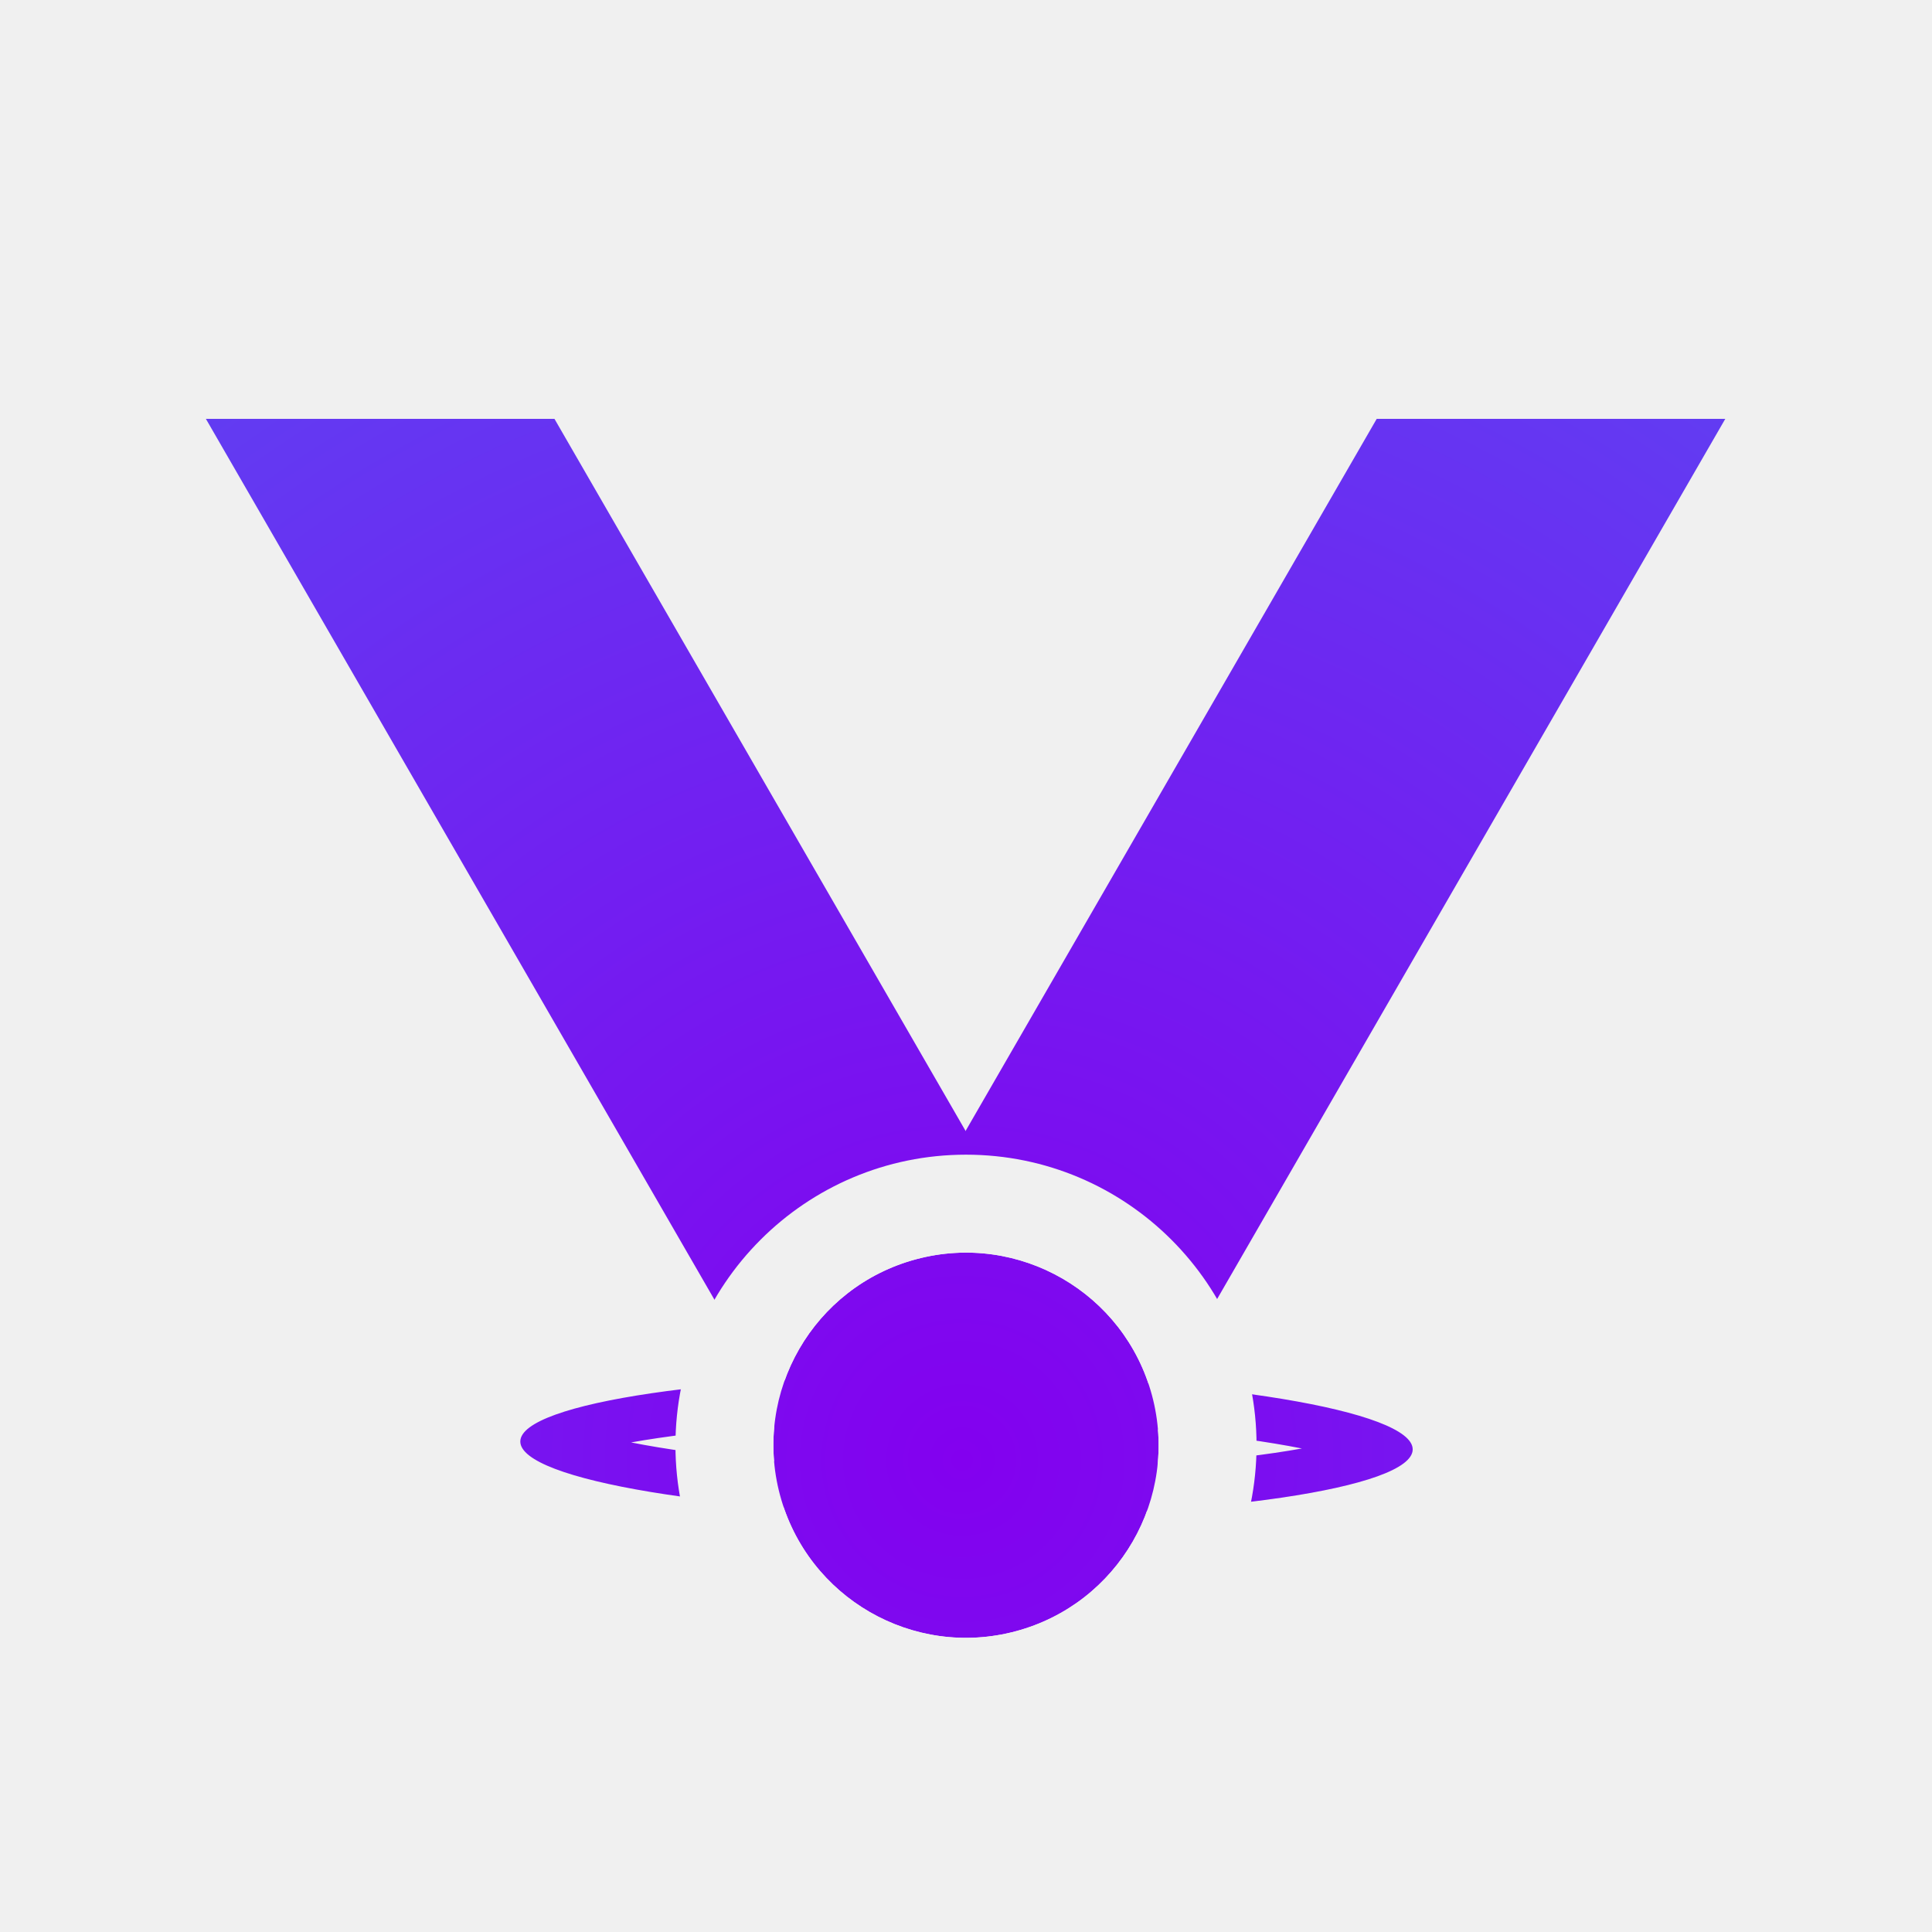
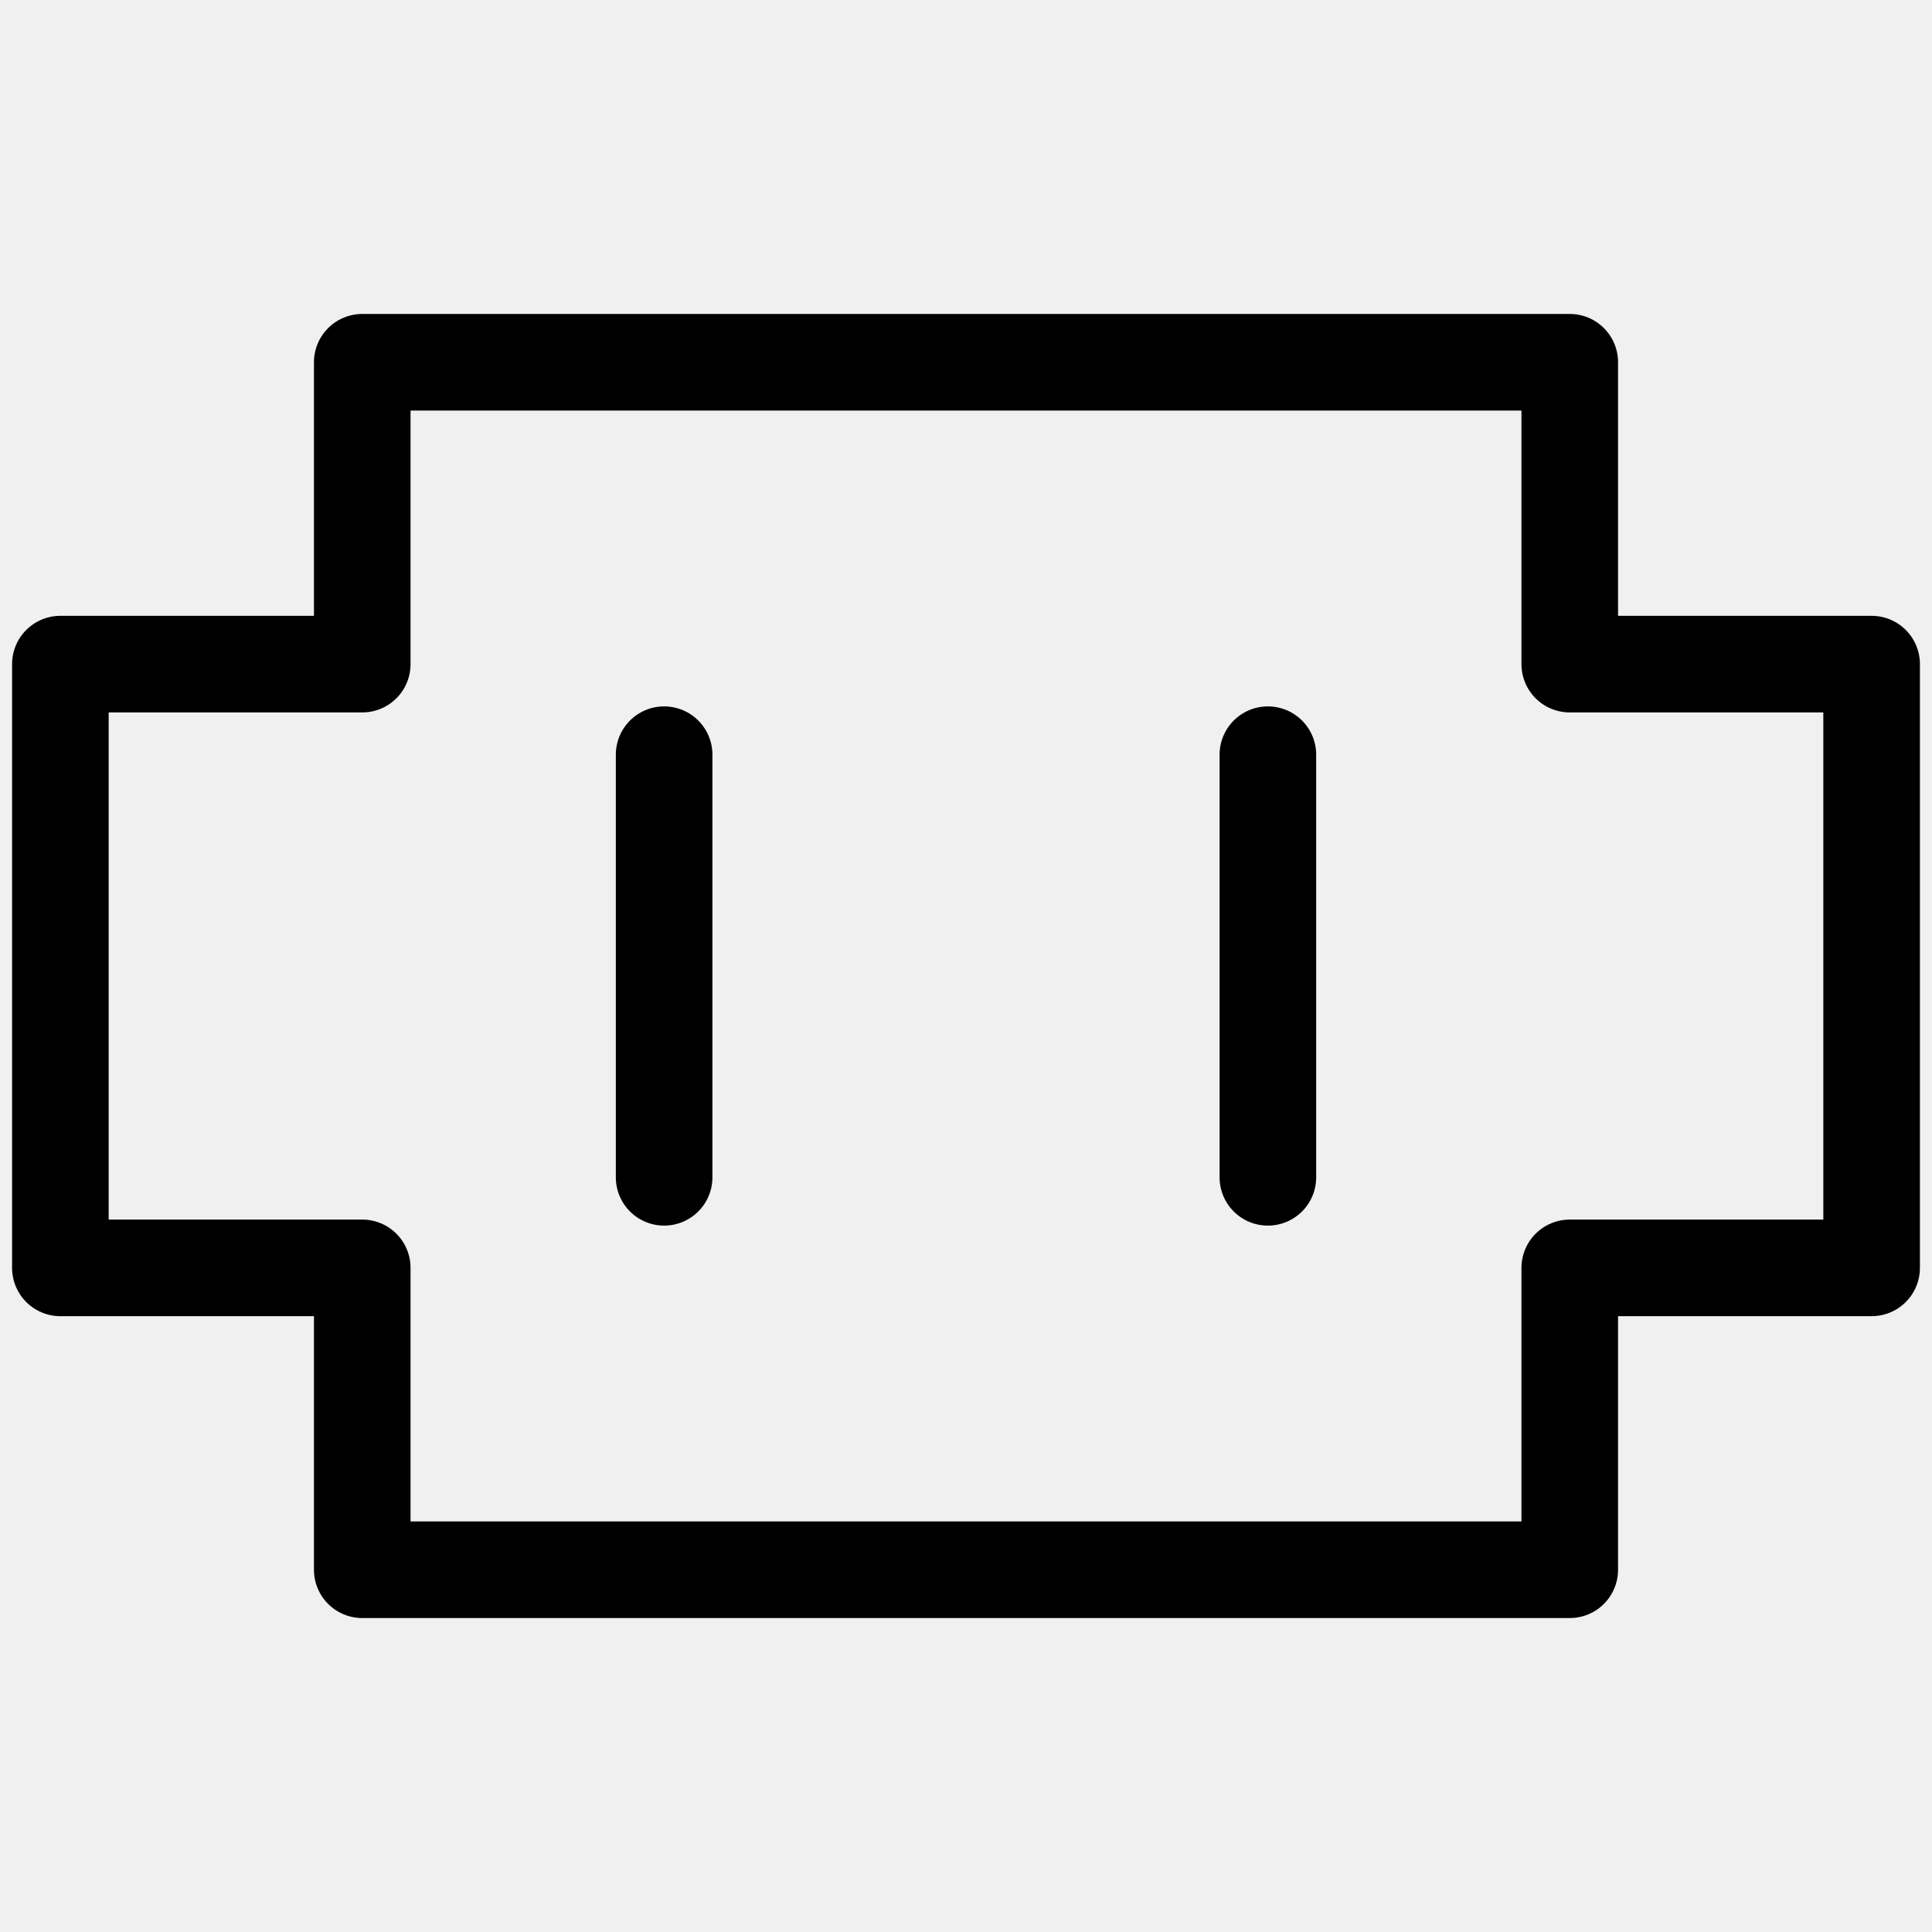
- <svg xmlns="http://www.w3.org/2000/svg" width="1024" height="1024" viewBox="0 0 1024 1024" fill="none">
-   <mask id="mask0_757_102259" style="mask-type:alpha" maskUnits="userSpaceOnUse" x="97" y="222" width="830" height="647">
-     <path fill-rule="evenodd" clip-rule="evenodd" d="M729.48 756.469C729.478 756.471 729.475 756.473 729.472 756.475C729.606 756.361 729.625 756.36 729.48 756.469ZM690.046 767.723C685.618 766.845 680.868 765.982 675.803 765.143C634.63 758.32 576.843 753.701 512.383 753.12C447.923 752.538 390.063 756.114 348.774 762.193C343.694 762.941 338.929 763.717 334.486 764.515C338.914 765.394 343.664 766.256 348.729 767.095C389.902 773.918 447.689 778.537 512.149 779.119C576.609 779.7 634.469 776.124 675.758 770.045C680.838 769.298 685.603 768.521 690.046 767.723ZM295.261 752.552C295.118 752.441 295.137 752.442 295.269 752.558C295.266 752.556 295.264 752.554 295.261 752.552ZM295.052 775.769C295.054 775.768 295.057 775.766 295.06 775.764C294.926 775.877 294.907 775.878 295.052 775.769ZM729.263 779.68C729.266 779.682 729.268 779.684 729.271 779.686C729.413 779.798 729.395 779.796 729.263 779.68ZM511.932 803.118C642.542 804.296 748.572 788.686 748.756 768.252C748.941 747.819 643.21 730.299 512.6 729.121C381.99 727.942 275.96 743.552 275.776 763.986C275.591 784.42 381.322 801.939 511.932 803.118Z" fill="url(#paint0_linear_757_102259)" />
-     <path fill-rule="evenodd" clip-rule="evenodd" d="M729.48 756.469C729.478 756.471 729.475 756.473 729.472 756.475C729.606 756.361 729.625 756.36 729.48 756.469ZM690.046 767.723C685.618 766.845 680.868 765.982 675.803 765.143C634.63 758.32 576.843 753.701 512.383 753.12C447.923 752.538 390.063 756.114 348.774 762.193C343.694 762.941 338.929 763.717 334.486 764.515C338.914 765.394 343.664 766.256 348.729 767.095C389.902 773.918 447.689 778.537 512.149 779.119C576.609 779.7 634.469 776.124 675.758 770.045C680.838 769.298 685.603 768.521 690.046 767.723ZM295.261 752.552C295.118 752.441 295.137 752.442 295.269 752.558C295.266 752.556 295.264 752.554 295.261 752.552ZM295.052 775.769C295.054 775.768 295.057 775.766 295.06 775.764C294.926 775.877 294.907 775.878 295.052 775.769ZM729.263 779.68C729.266 779.682 729.268 779.684 729.271 779.686C729.413 779.798 729.395 779.796 729.263 779.68ZM511.932 803.118C642.542 804.296 748.572 788.686 748.756 768.252C748.941 747.819 643.21 730.299 512.6 729.121C381.99 727.942 275.96 743.552 275.776 763.986C275.591 784.42 381.322 801.939 511.932 803.118Z" fill="url(#paint1_linear_757_102259)" />
-     <mask id="mask1_757_102259" style="mask-type:alpha" maskUnits="userSpaceOnUse" x="97" y="121" width="830" height="748">
-       <g style="mix-blend-mode:darken">
-         <ellipse cx="512" cy="766" rx="102.062" ry="102.062" transform="rotate(-15 512 766)" fill="#9038FF" />
-       </g>
-       <rect x="-0.183" y="-0.683" width="579" height="159" transform="matrix(0.5 -0.866025 -0.866025 -0.5 635.881 702.112)" fill="#D9D9D9" stroke="black" stroke-linejoin="round" />
-       <rect x="387.183" y="702.612" width="579" height="159" transform="rotate(-120 387.183 702.612)" fill="#D9D9D9" stroke="black" stroke-linejoin="round" />
-     </mask>
-     <g mask="url(#mask1_757_102259)">
-       <rect x="-15" y="222" width="1071" height="979" fill="#D9D9D9" />
-     </g>
-   </mask>
-   <g mask="url(#mask0_757_102259)">
-     <path fill-rule="evenodd" clip-rule="evenodd" d="M1024 0H0V1024H1024V0ZM666 766C666 851.052 597.052 920 512 920C426.948 920 358 851.052 358 766C358 680.949 426.948 612 512 612C597.052 612 666 680.949 666 766ZM610.584 739.585C625.173 794.031 592.862 849.996 538.416 864.585C483.969 879.174 428.005 846.863 413.416 792.416C398.827 737.969 431.138 682.005 485.584 667.416C540.031 652.827 595.995 685.138 610.584 739.585Z" fill="url(#paint2_diamond_757_102259)" />
-   </g>
+ <svg xmlns="http://www.w3.org/2000/svg" xmlns:xlink="http://www.w3.org/1999/xlink" version="1.1" id="yun-logo" width="400" height="400" viewBox="40 40 320 320" stroke-width="16">
+   <style>
+         #yun-logo {
+             stroke: black;
+         }
+ 
+         @media (prefers-color-scheme: dark) {
+             #yun-logo {
+                 stroke: white;
+             }
+         }
+     </style>
  <defs>
-     <linearGradient id="paint0_linear_757_102259" x1="472.734" y1="695.005" x2="499.213" y2="841.207" gradientUnits="userSpaceOnUse">
-       <stop stop-color="#9444FB" />
-       <stop offset="1" stop-color="#4D08A4" />
-     </linearGradient>
-     <linearGradient id="paint1_linear_757_102259" x1="543.866" y1="836.077" x2="534.684" y2="776.831" gradientUnits="userSpaceOnUse">
-       <stop stop-opacity="0.19" />
-       <stop offset="1" stop-opacity="0" />
-     </linearGradient>
-     <radialGradient id="paint2_diamond_757_102259" cx="0" cy="0" r="1" gradientUnits="userSpaceOnUse" gradientTransform="translate(510 767) rotate(-90) scale(1452.5)">
-       <stop stop-color="#8300EF" />
-       <stop offset="1" stop-color="#3B82F6" />
-     </radialGradient>
+     <line id="eye" x1="0" y1="-35" x2="0" y2="35" stroke-linecap="round">
+       <animateTransform attributeName="transform" additive="sum" attributeType="XML" type="scale" from="1 1" to="1 0" dur="0.15s" repeatCount="2" />
+     </line>
  </defs>
+   <polygon stroke-linejoin="round" fill="none" points="50,250 50,150 100,150 100,100 300,100 300,150 350,150 350,250 300,250 300,300 100,300 100,250 50,250" />
+   <use xlink:href="#eye" transform="translate(150,200)" />
+   <use xlink:href="#eye" transform="translate(250,200)" />
</svg>
